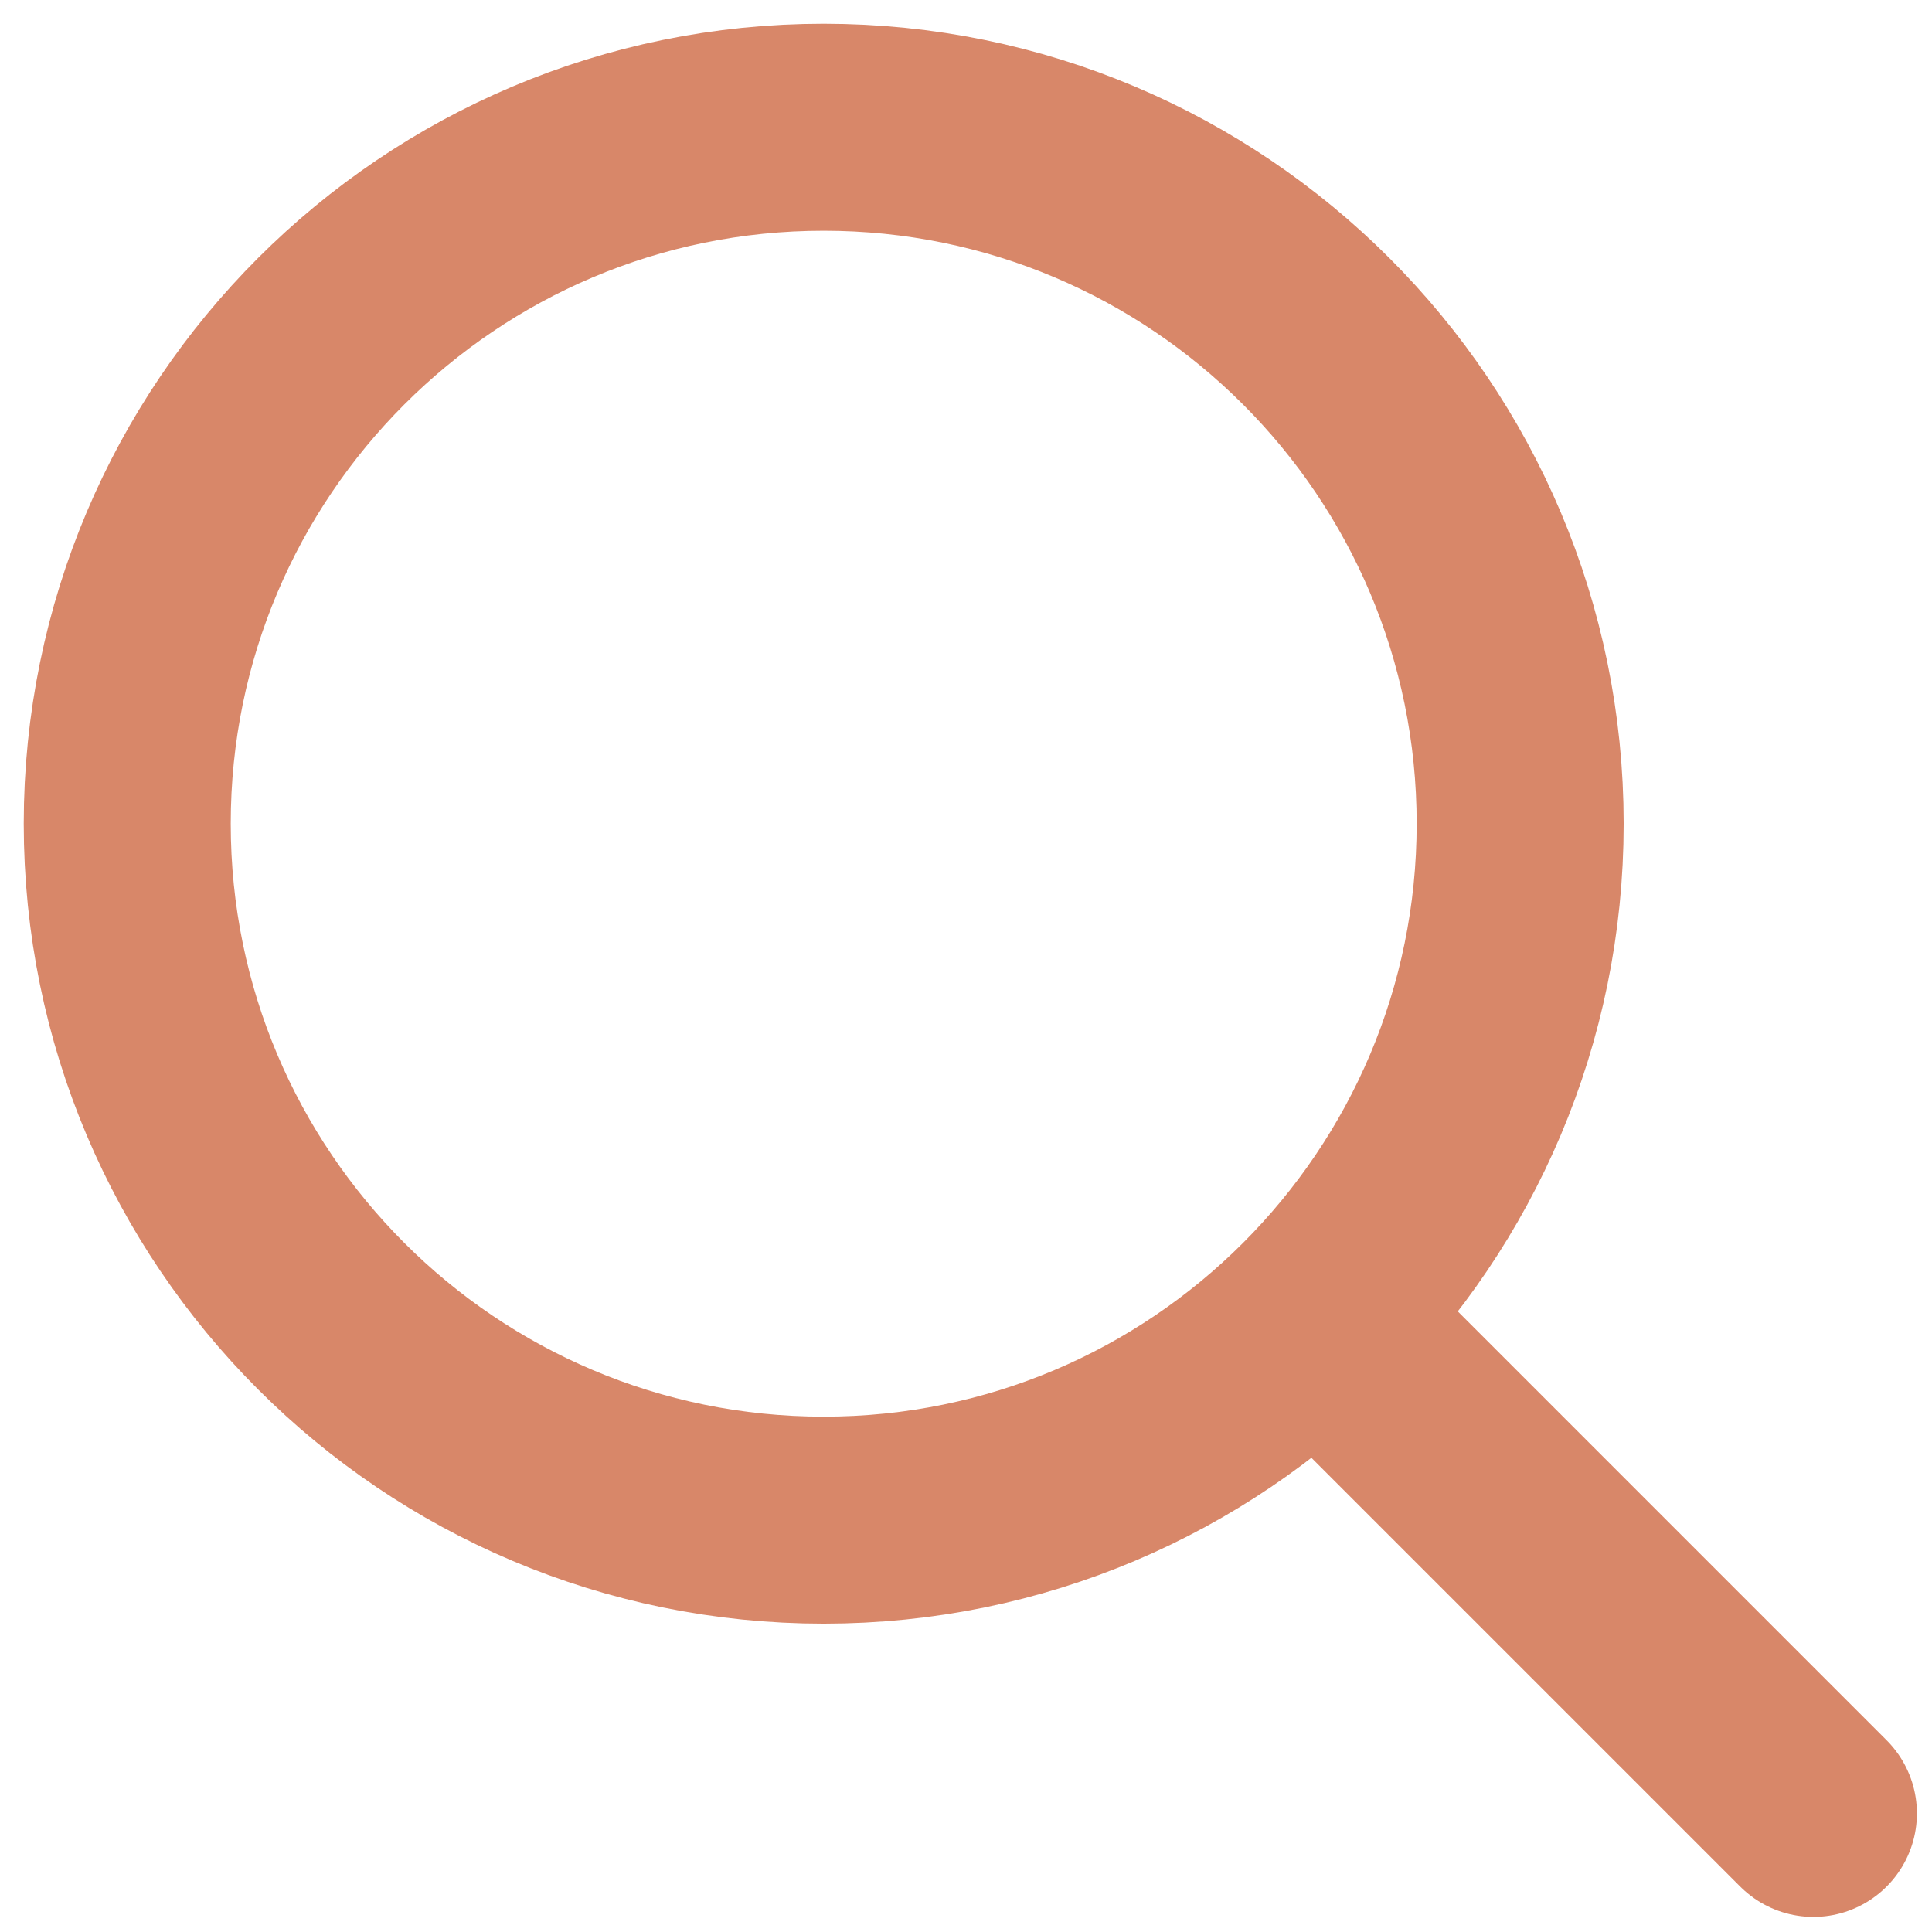
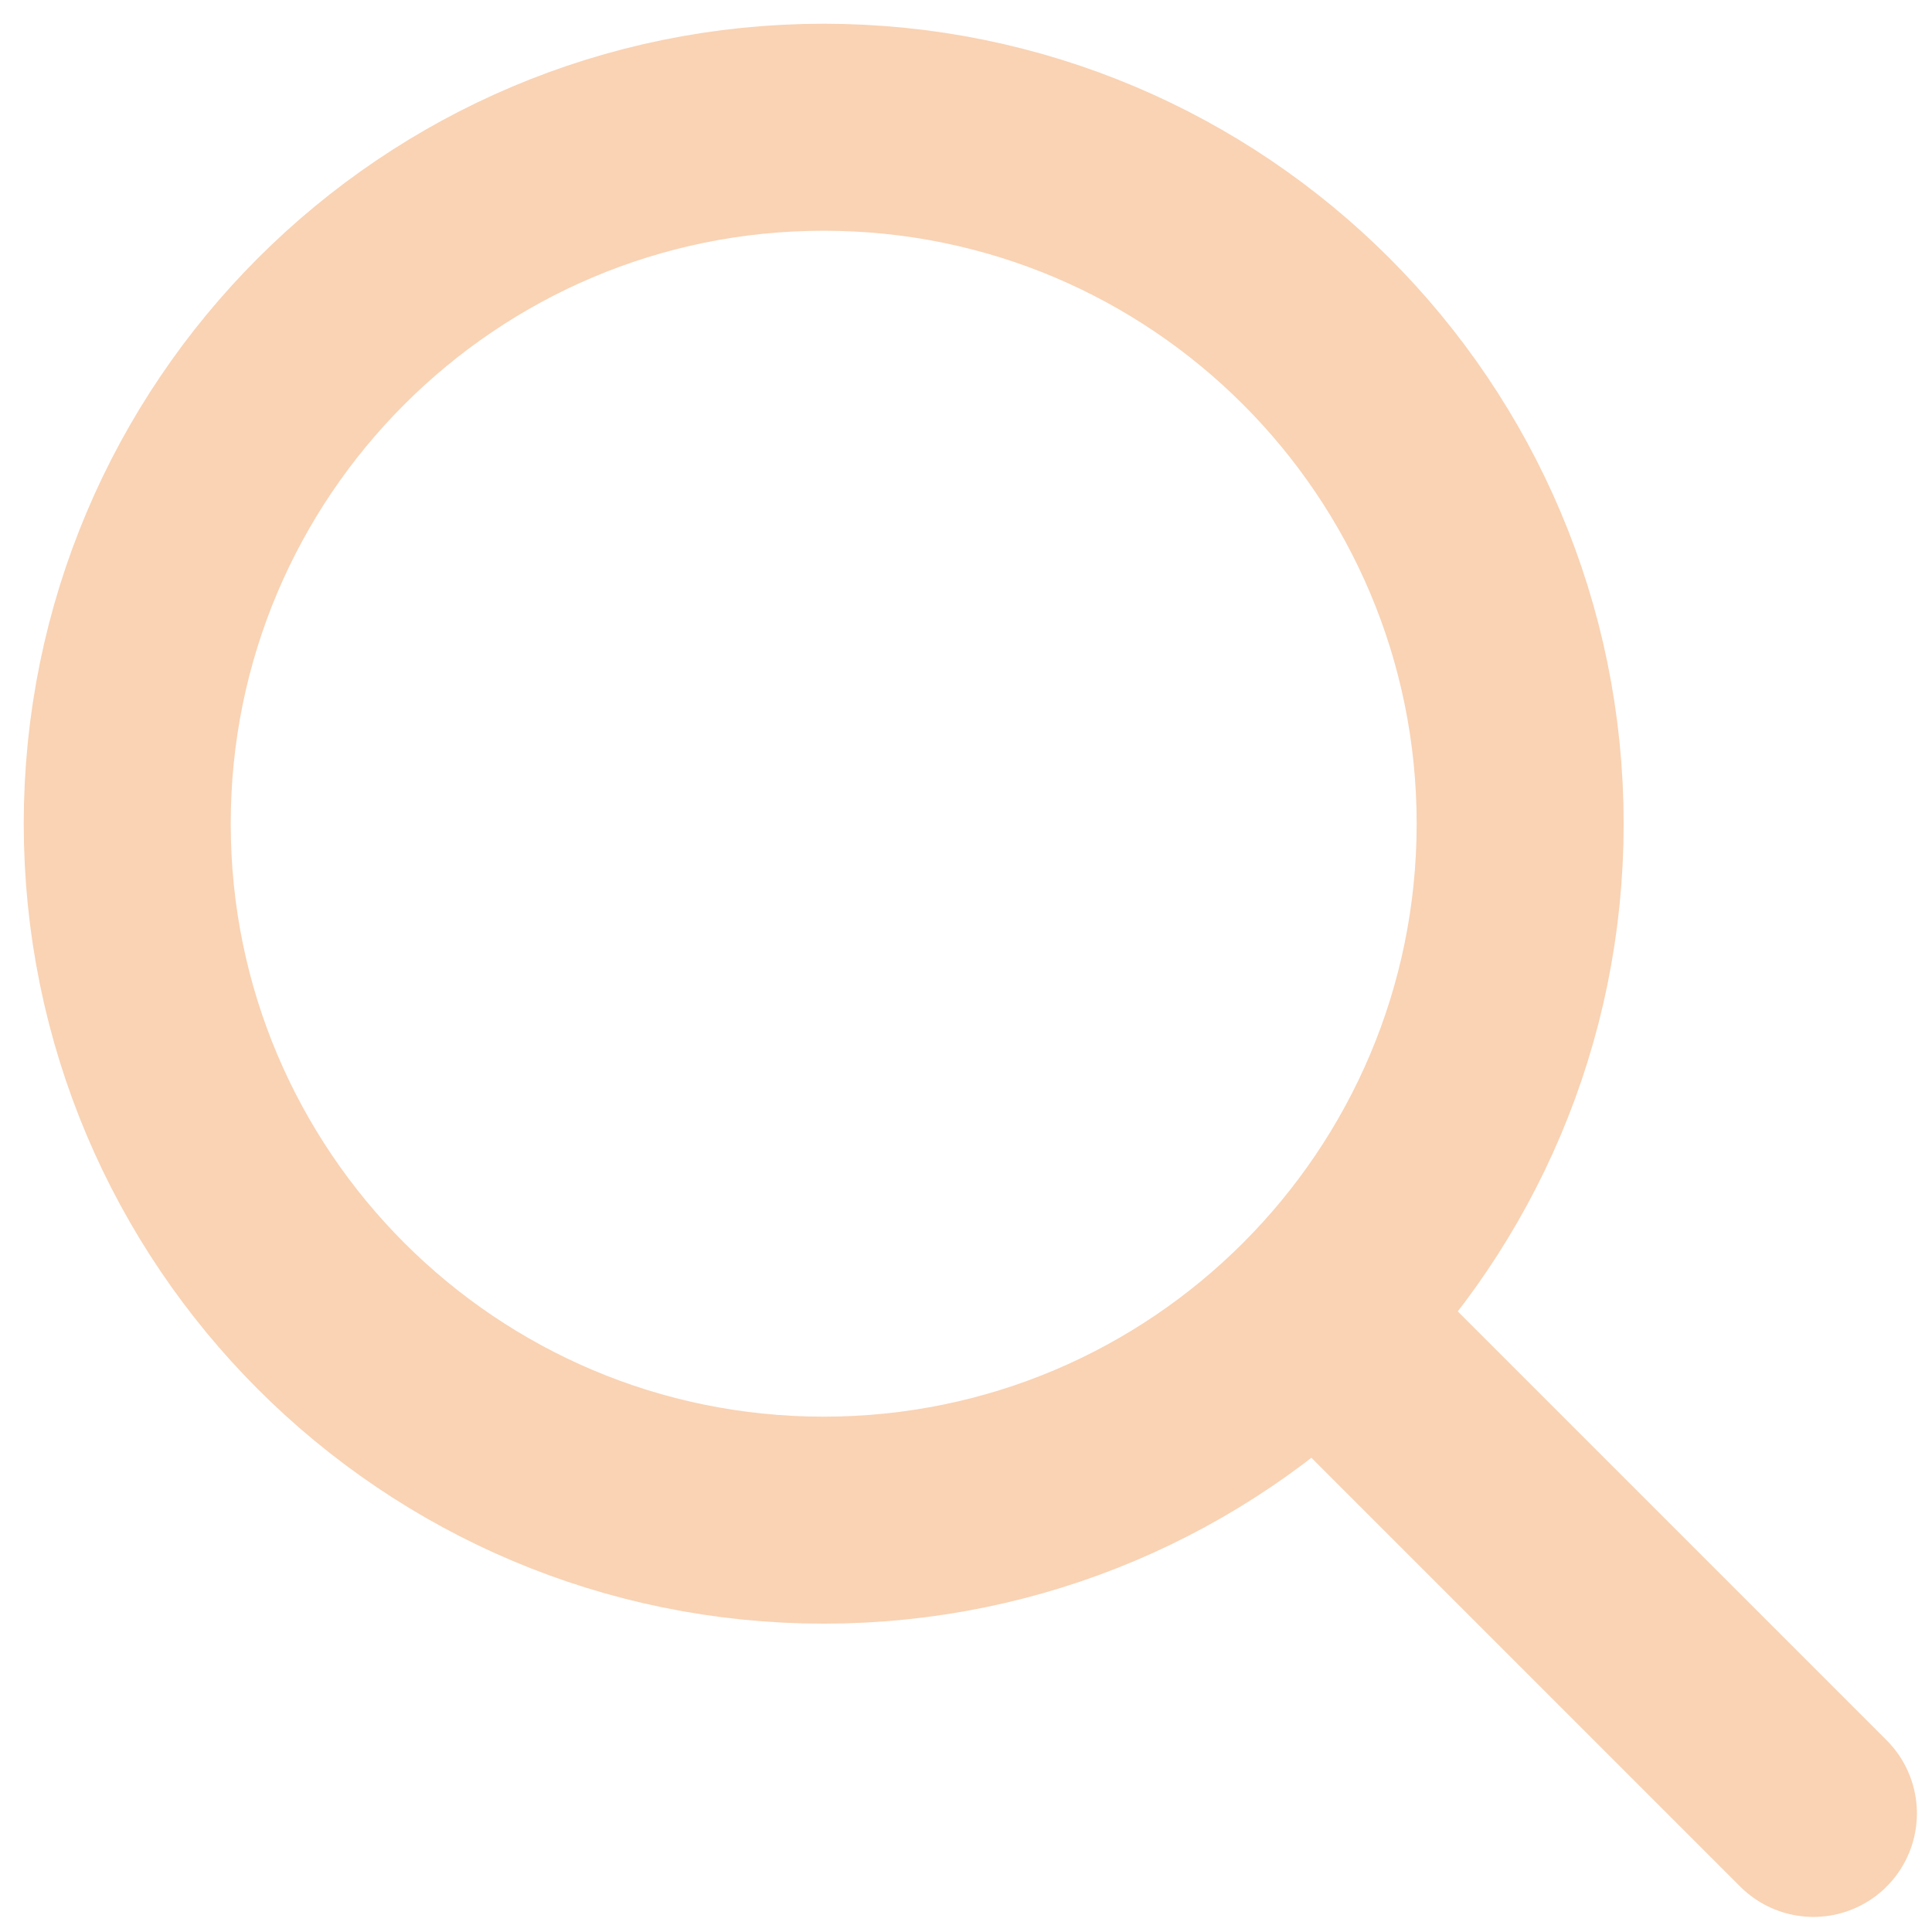
<svg xmlns="http://www.w3.org/2000/svg" width="42" height="42" viewBox="0 0 42 42" fill="none">
-   <path d="M29.859 29.859L39.422 39.422" stroke="#D88769" stroke-width="4.5" stroke-linecap="round" stroke-linejoin="round" />
-   <path d="M17.906 33.047C26.268 33.047 33.047 26.268 33.047 17.906C33.047 9.544 26.268 2.766 17.906 2.766C9.544 2.766 2.766 9.544 2.766 17.906C2.766 26.268 9.544 33.047 17.906 33.047Z" stroke="#D88769" stroke-width="4.5" stroke-linecap="round" stroke-linejoin="round" />
+   <path d="M29.859 29.859L39.422 39.422" stroke="#f9d3b4" stroke-width="4.5" stroke-linecap="round" stroke-linejoin="round" />
+   <path d="M17.906 33.047C26.268 33.047 33.047 26.268 33.047 17.906C33.047 9.544 26.268 2.766 17.906 2.766C9.544 2.766 2.766 9.544 2.766 17.906C2.766 26.268 9.544 33.047 17.906 33.047Z" stroke="#f9d3b4" stroke-width="4.5" stroke-linecap="round" stroke-linejoin="round" />
</svg>
